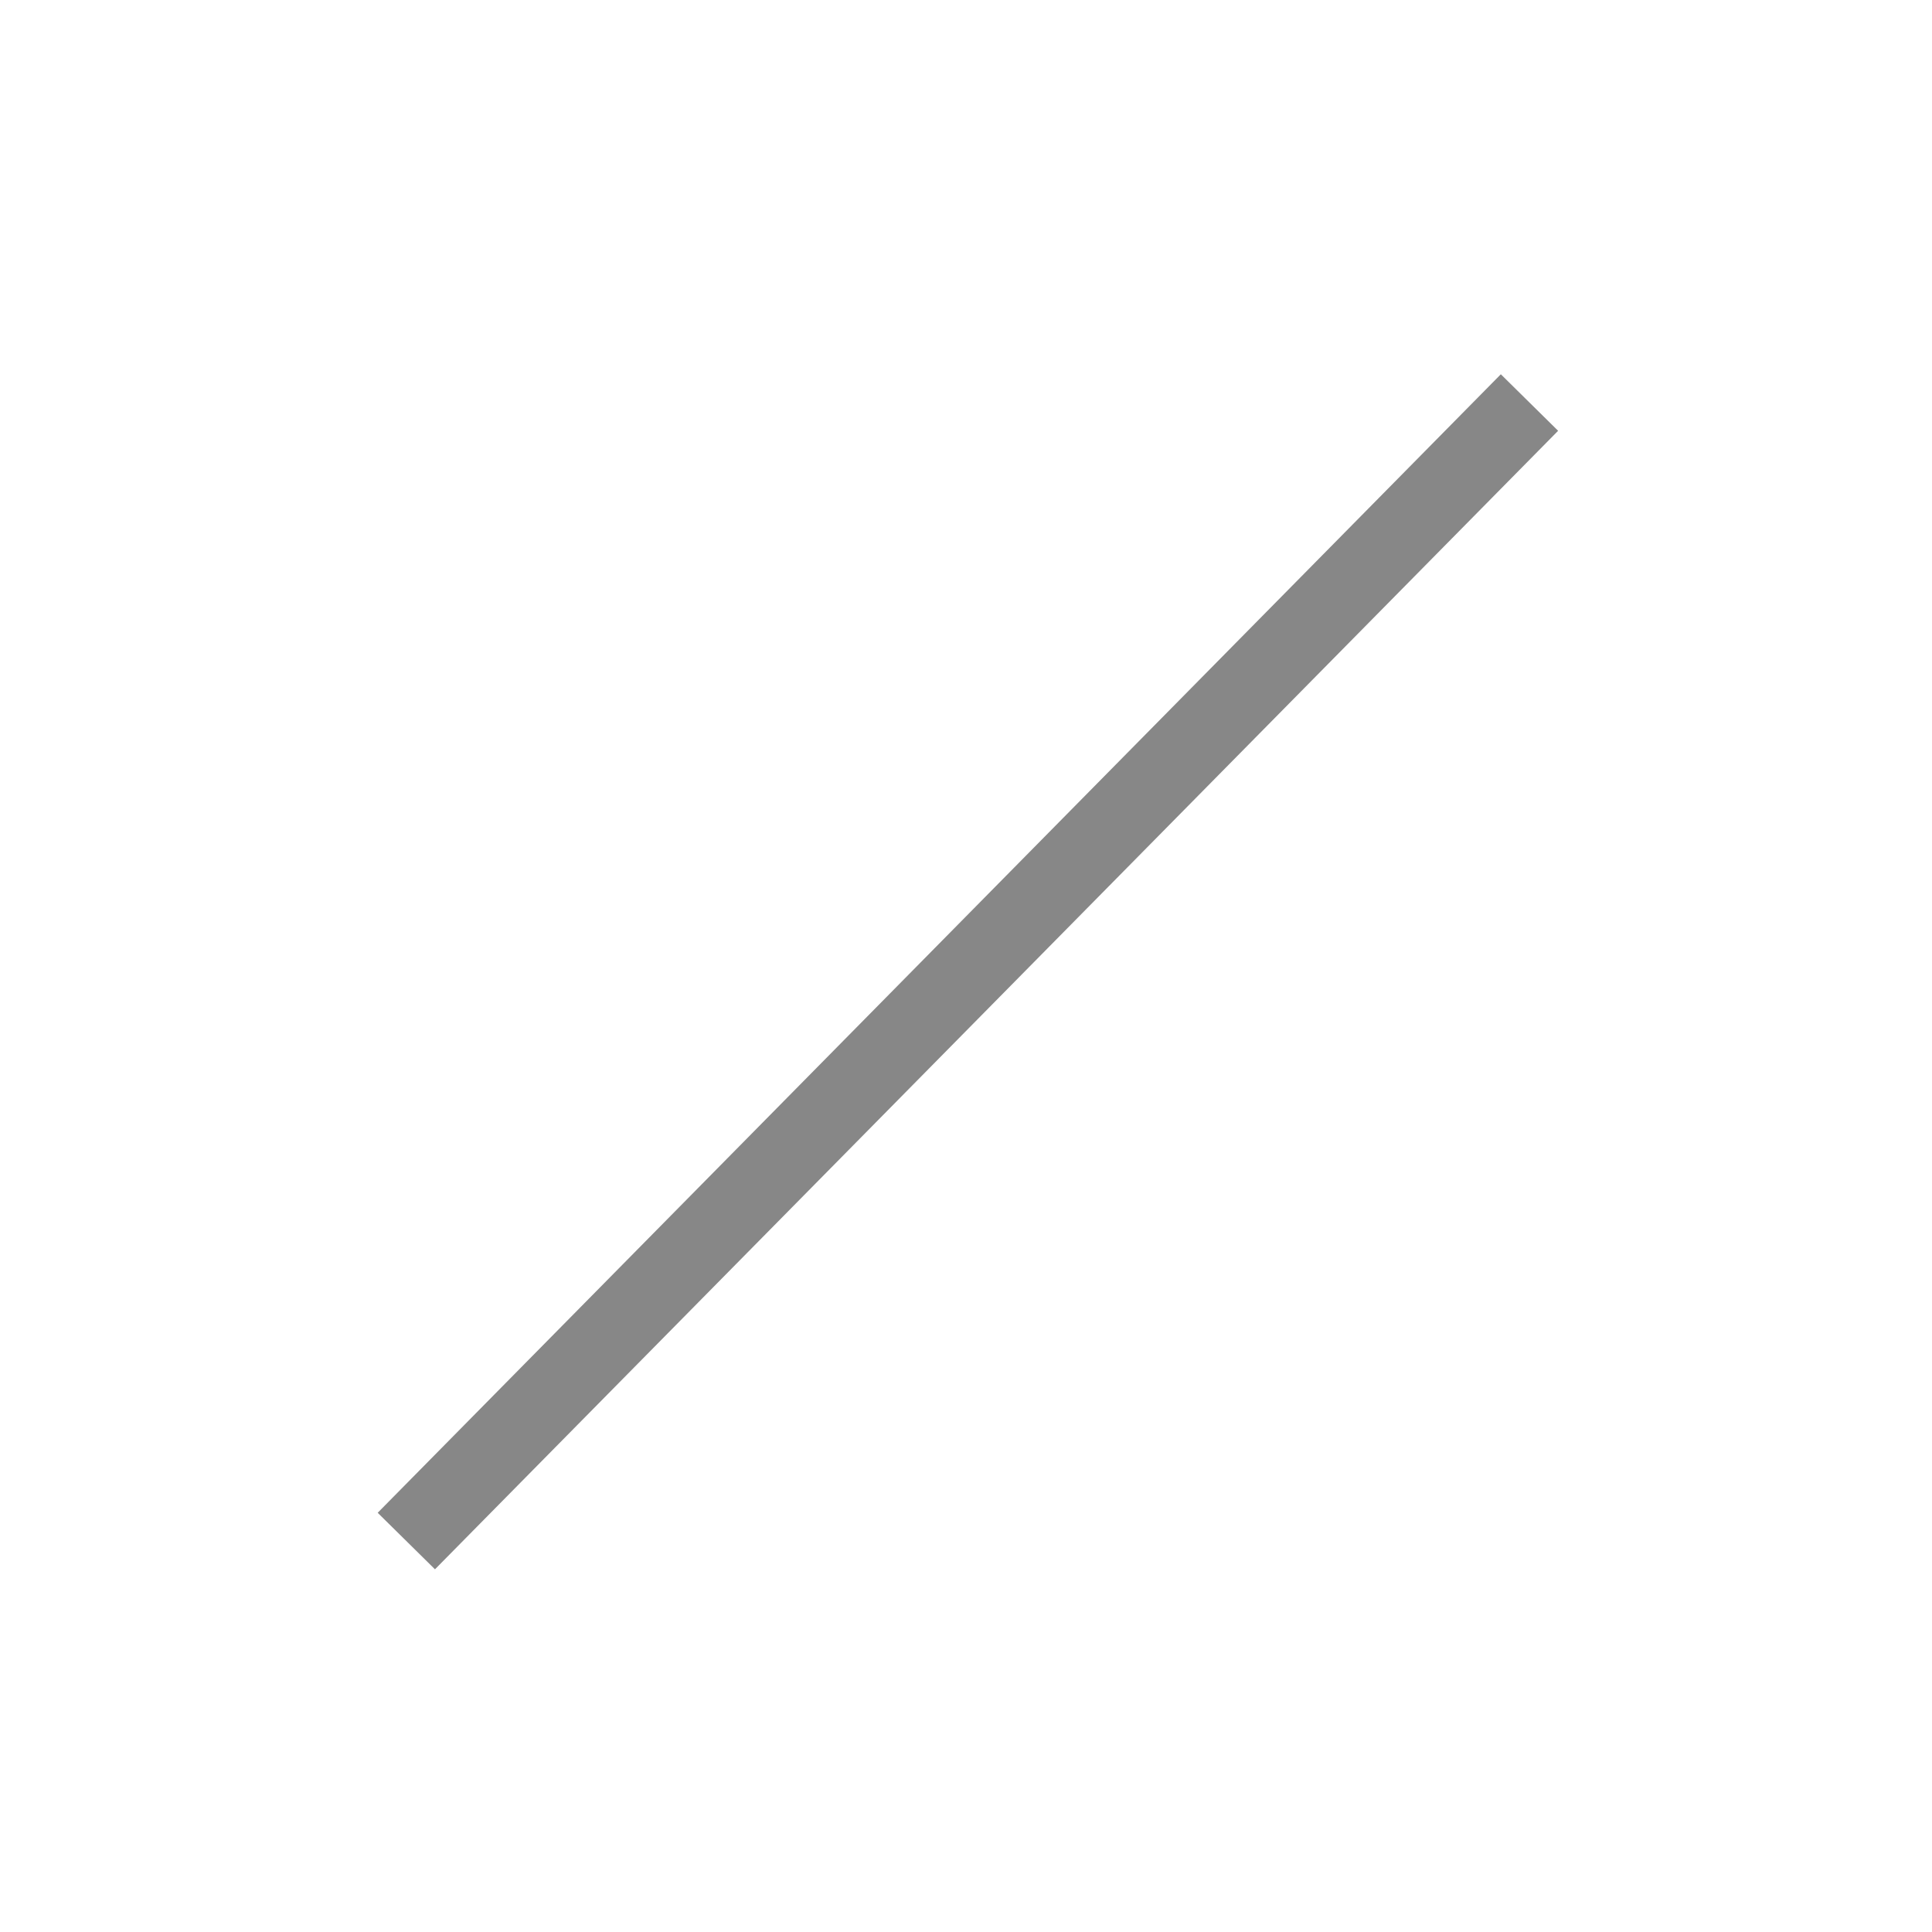
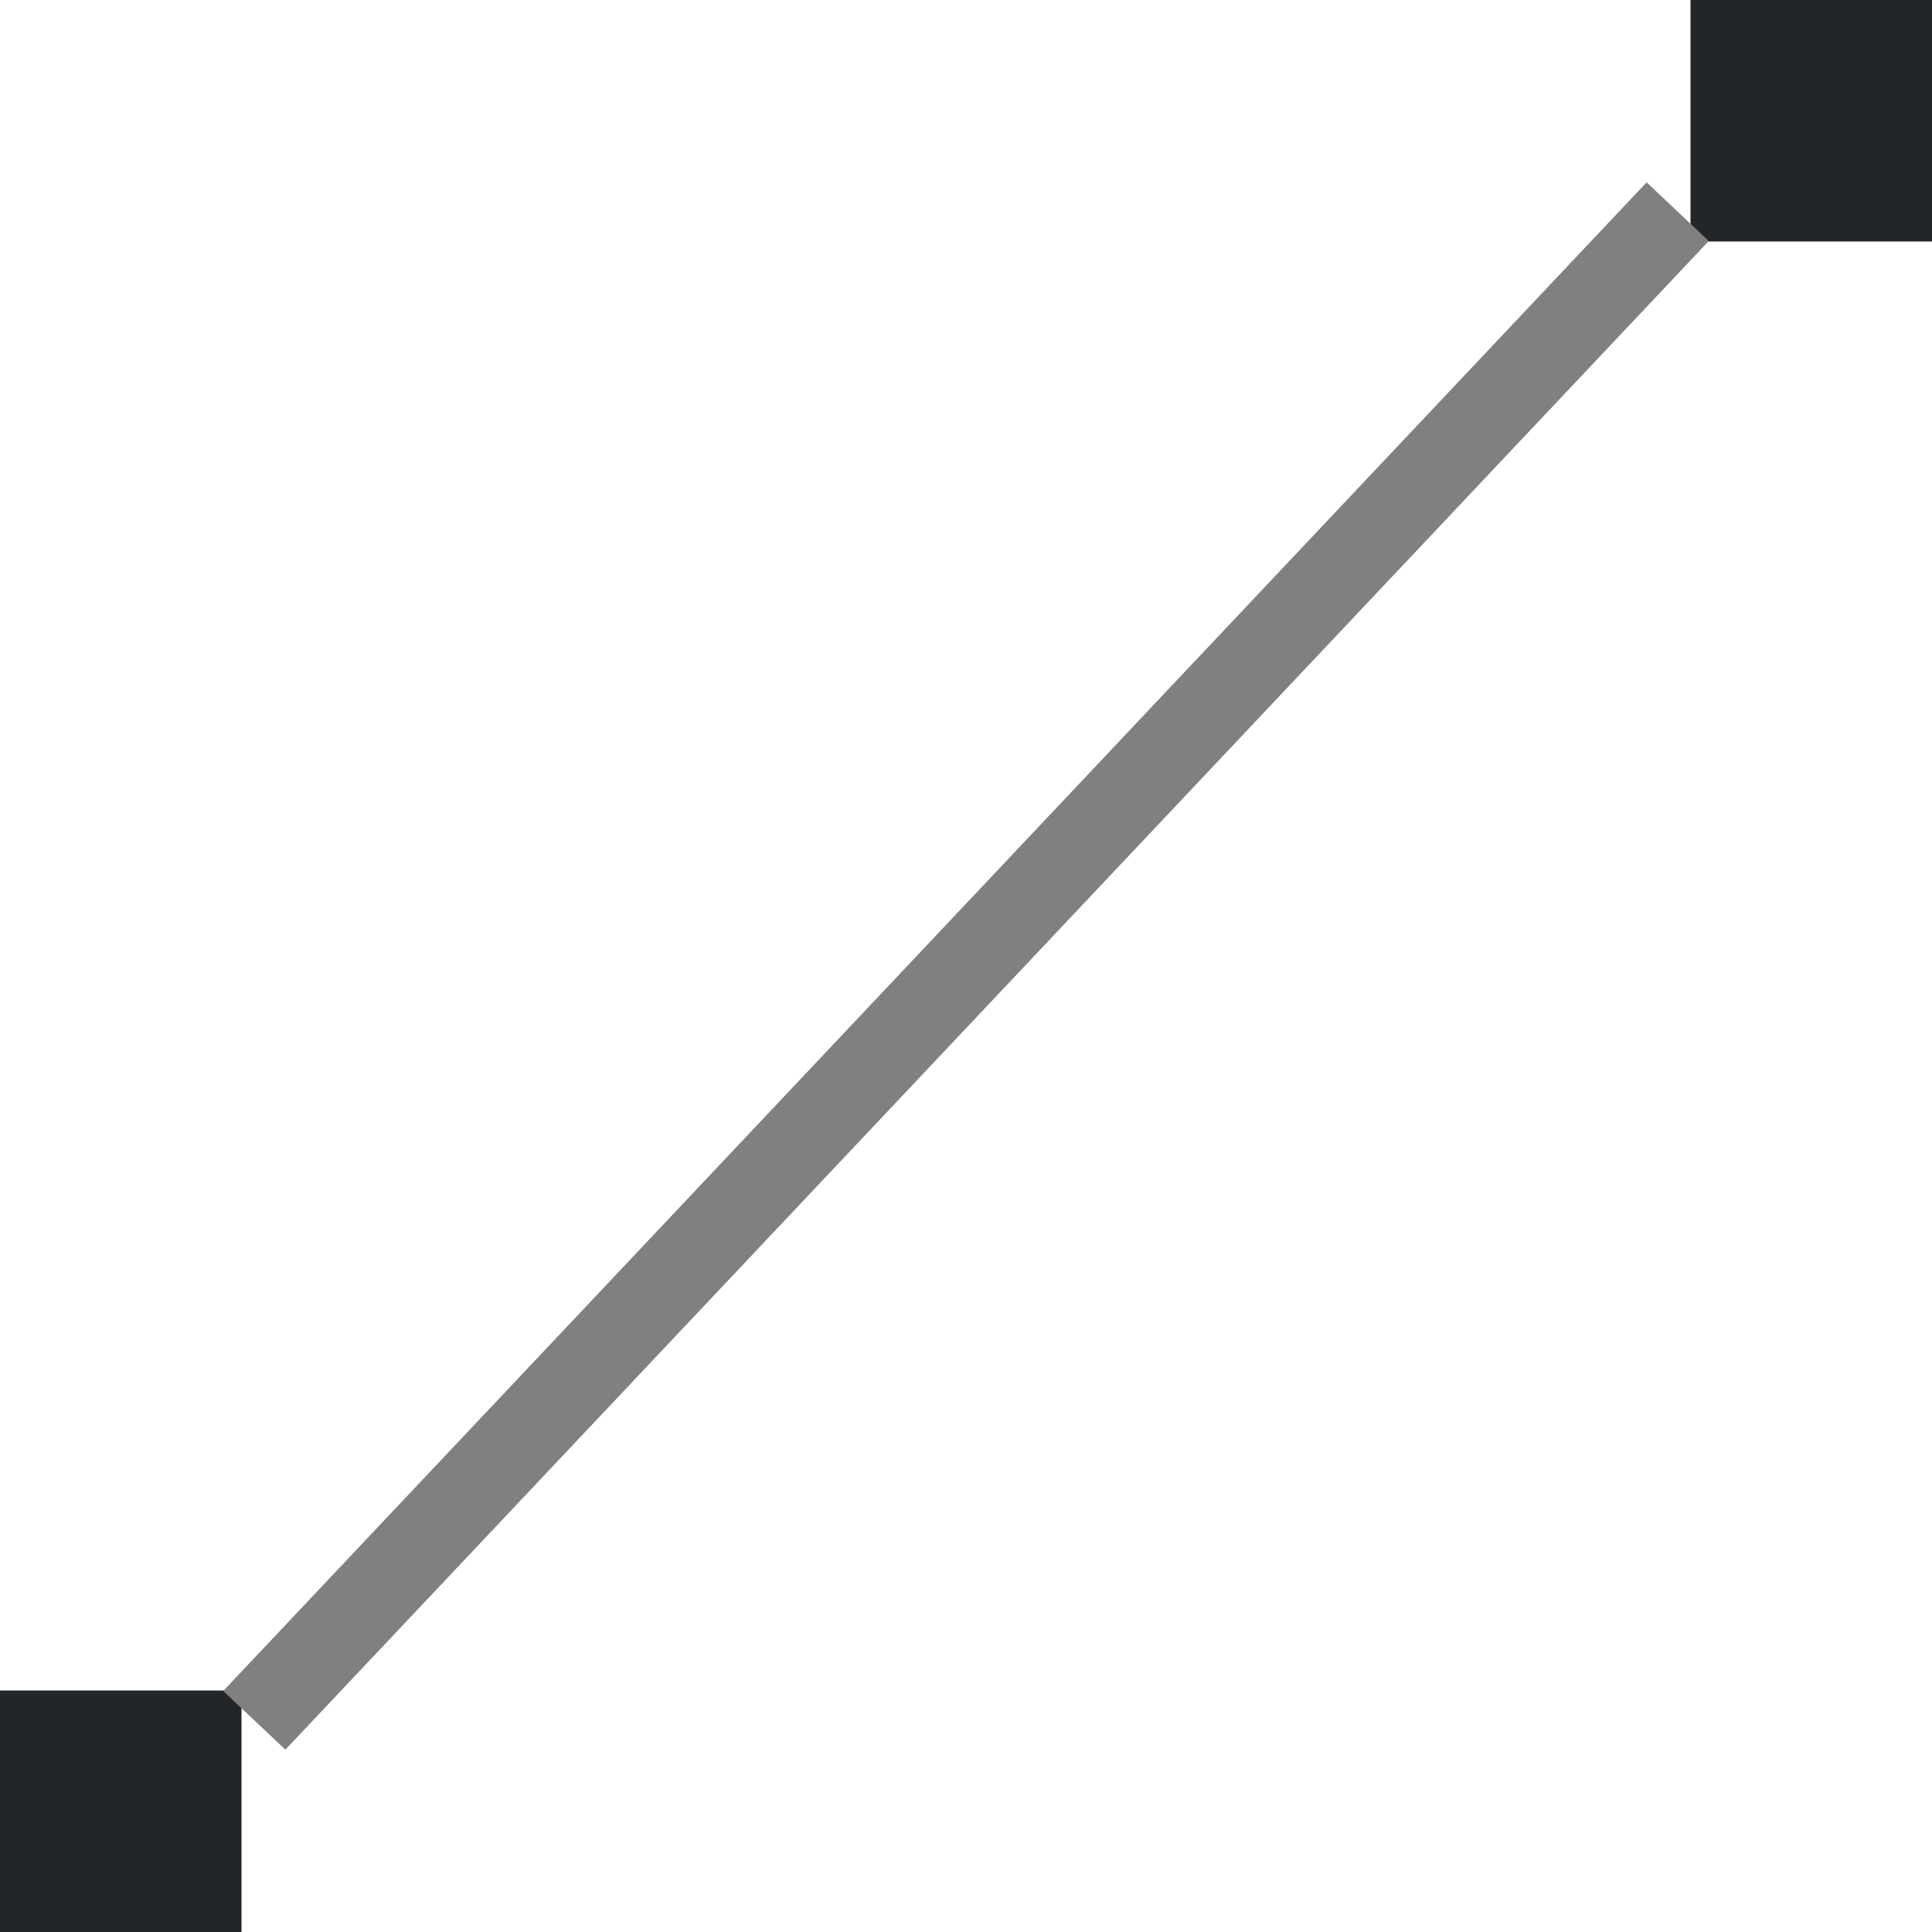
- <svg xmlns="http://www.w3.org/2000/svg" xmlns:ns1="http://www.openswatchbook.org/uri/2009/osb" xmlns:xlink="http://www.w3.org/1999/xlink" width="48" height="48" viewBox="0 0 12.7 12.7" version="1.1" id="svg8">
-   <defs id="defs2">
-     <linearGradient id="linearGradient1561" ns1:paint="solid">
-       <stop style="stop-color:#000000;stop-opacity:1;" offset="0" id="stop1559" />
-     </linearGradient>
-     <linearGradient id="linearGradient1553" ns1:paint="solid">
-       <stop style="stop-color:#000000;stop-opacity:1;" offset="0" id="stop1551" />
-     </linearGradient>
-     <linearGradient id="linearGradient1526" ns1:paint="solid">
-       <stop style="stop-color:#000000;stop-opacity:1;" offset="0" id="stop1524" />
-     </linearGradient>
-     <linearGradient id="linearGradient1516" ns1:paint="solid">
-       <stop style="stop-color:#000000;stop-opacity:1;" offset="0" id="stop1514" />
-     </linearGradient>
-     <linearGradient id="linearGradient1510" ns1:paint="solid">
-       <stop style="stop-color:#000000;stop-opacity:1;" offset="0" id="stop1508" />
-     </linearGradient>
-     <linearGradient id="linearGradient866" ns1:paint="solid">
-       <stop style="stop-color:#000000;stop-opacity:1;" offset="0" id="stop864" />
-     </linearGradient>
-     <linearGradient id="linearGradient860" ns1:paint="solid">
-       <stop style="stop-color:#000000;stop-opacity:1;" offset="0" id="stop858" />
-     </linearGradient>
-     <linearGradient id="linearGradient850" ns1:paint="solid">
-       <stop style="stop-color:#000000;stop-opacity:1;" offset="0" id="stop848" />
-     </linearGradient>
-     <linearGradient id="user" ns1:paint="solid">
-       <stop style="stop-color:#3a8bb0;stop-opacity:1;" offset="0" id="stop1582" />
-     </linearGradient>
-     <linearGradient id="second" ns1:paint="solid">
-       <stop style="stop-color:#878787;stop-opacity:1;" offset="0" id="stop1576" />
-     </linearGradient>
-     <linearGradient id="main" ns1:paint="solid">
-       <stop style="stop-color:#ffffff;stop-opacity:1;" offset="0" id="stop1570" />
-     </linearGradient>
-     <linearGradient xlink:href="#user" id="linearGradient930" gradientUnits="userSpaceOnUse" gradientTransform="matrix(0.9594673,0,0,0.9594672,-0.5714503,-10.08287)" x1="4.156" y1="285.004" x2="25.686" y2="285.004" />
-     <linearGradient xlink:href="#user" id="linearGradient932" gradientUnits="userSpaceOnUse" gradientTransform="matrix(0.9594673,0,0,0.9594672,-0.5714503,-10.08287)" x1="4.289" y1="285.004" x2="25.554" y2="285.004" />
-     <linearGradient xlink:href="#second" id="linearGradient1555" x1="2.795" y1="290.886" x2="9.585" y2="290.886" gradientUnits="userSpaceOnUse" gradientTransform="matrix(0.6595903,0,0,0.9978331,0.9655038,0.6556753)" />
-     <linearGradient xlink:href="#main" id="linearGradient1563" x1="0.964" y1="295.148" x2="2.841" y2="295.148" gradientUnits="userSpaceOnUse" gradientTransform="translate(-0.1702322,0.1702279)" />
-     <linearGradient xlink:href="#main" id="linearGradient1563-8" x1="0.964" y1="295.148" x2="2.841" y2="295.148" gradientUnits="userSpaceOnUse" gradientTransform="translate(9.090185,-9.090183)" />
-   </defs>
-   <g id="layer1" transform="translate(0,-284.3)">
-     <path style="fill:none;stroke:url(#linearGradient1555);stroke-width:0.529;stroke-linecap:butt;stroke-linejoin:miter;stroke-opacity:1;stroke-miterlimit:4;stroke-dasharray:none" d="M 2.671,294.43 10.054,286.946" id="path1549" />
-     <rect style="fill:url(#linearGradient1563);fill-opacity:1;stroke:none;stroke-width:0.397;stroke-linecap:square;stroke-miterlimit:4;stroke-dasharray:none;stroke-opacity:1;paint-order:markers stroke fill" id="rect1557" width="1.877" height="1.776" x="0.794" y="294.43" />
-     <rect style="fill:url(#linearGradient1563-8);fill-opacity:1;stroke:none;stroke-width:0.397;stroke-linecap:square;stroke-miterlimit:4;stroke-dasharray:none;stroke-opacity:1;paint-order:markers stroke fill" id="rect1557-4" width="1.877" height="1.776" x="10.054" y="285.17" />
+ <svg xmlns="http://www.w3.org/2000/svg" width="16" height="16" viewBox="0 0 16 16" version="1.1" id="svg6592">
+   <style id="current-color-scheme">
+ 	  .ColorScheme-Text { color:#232629; }
+       .ColorScheme-Highlight { color:#93cee9; }
+   </style>
+   <defs id="defs6586" />
+   <g id="layer1">
+     <rect style="class:t;paint-order:normal;stroke-opacity:0.992;stroke-dashoffset:0;stroke-dasharray:none;stroke-miterlimit:4;stroke-width:2.268;stroke:none;fill-rule:nonzero;fill-opacity:1;fill:currentColor;opacity:1;" class="ColorScheme-Text" id="rect7155" width="2" height="2" x="0" y="14" />
+     <rect style="opacity:1;fill:currentColor;fill-opacity:1;fill-rule:nonzero;stroke:none;stroke-width:2.268;stroke-miterlimit:4;stroke-dasharray:none;stroke-dashoffset:0;stroke-opacity:0.992;paint-order:normal" class="ColorScheme-Text" id="rect7155-3" width="2" height="2" x="14" y="0" />
+     <path style="fill:none;stroke:#808080;stroke-width:0.708;stroke-linecap:butt;stroke-linejoin:miter;stroke-miterlimit:4;stroke-dasharray:none;stroke-opacity:1" d="M 2.106,14.247 13.894,1.753" id="path7174" />
  </g>
</svg>
